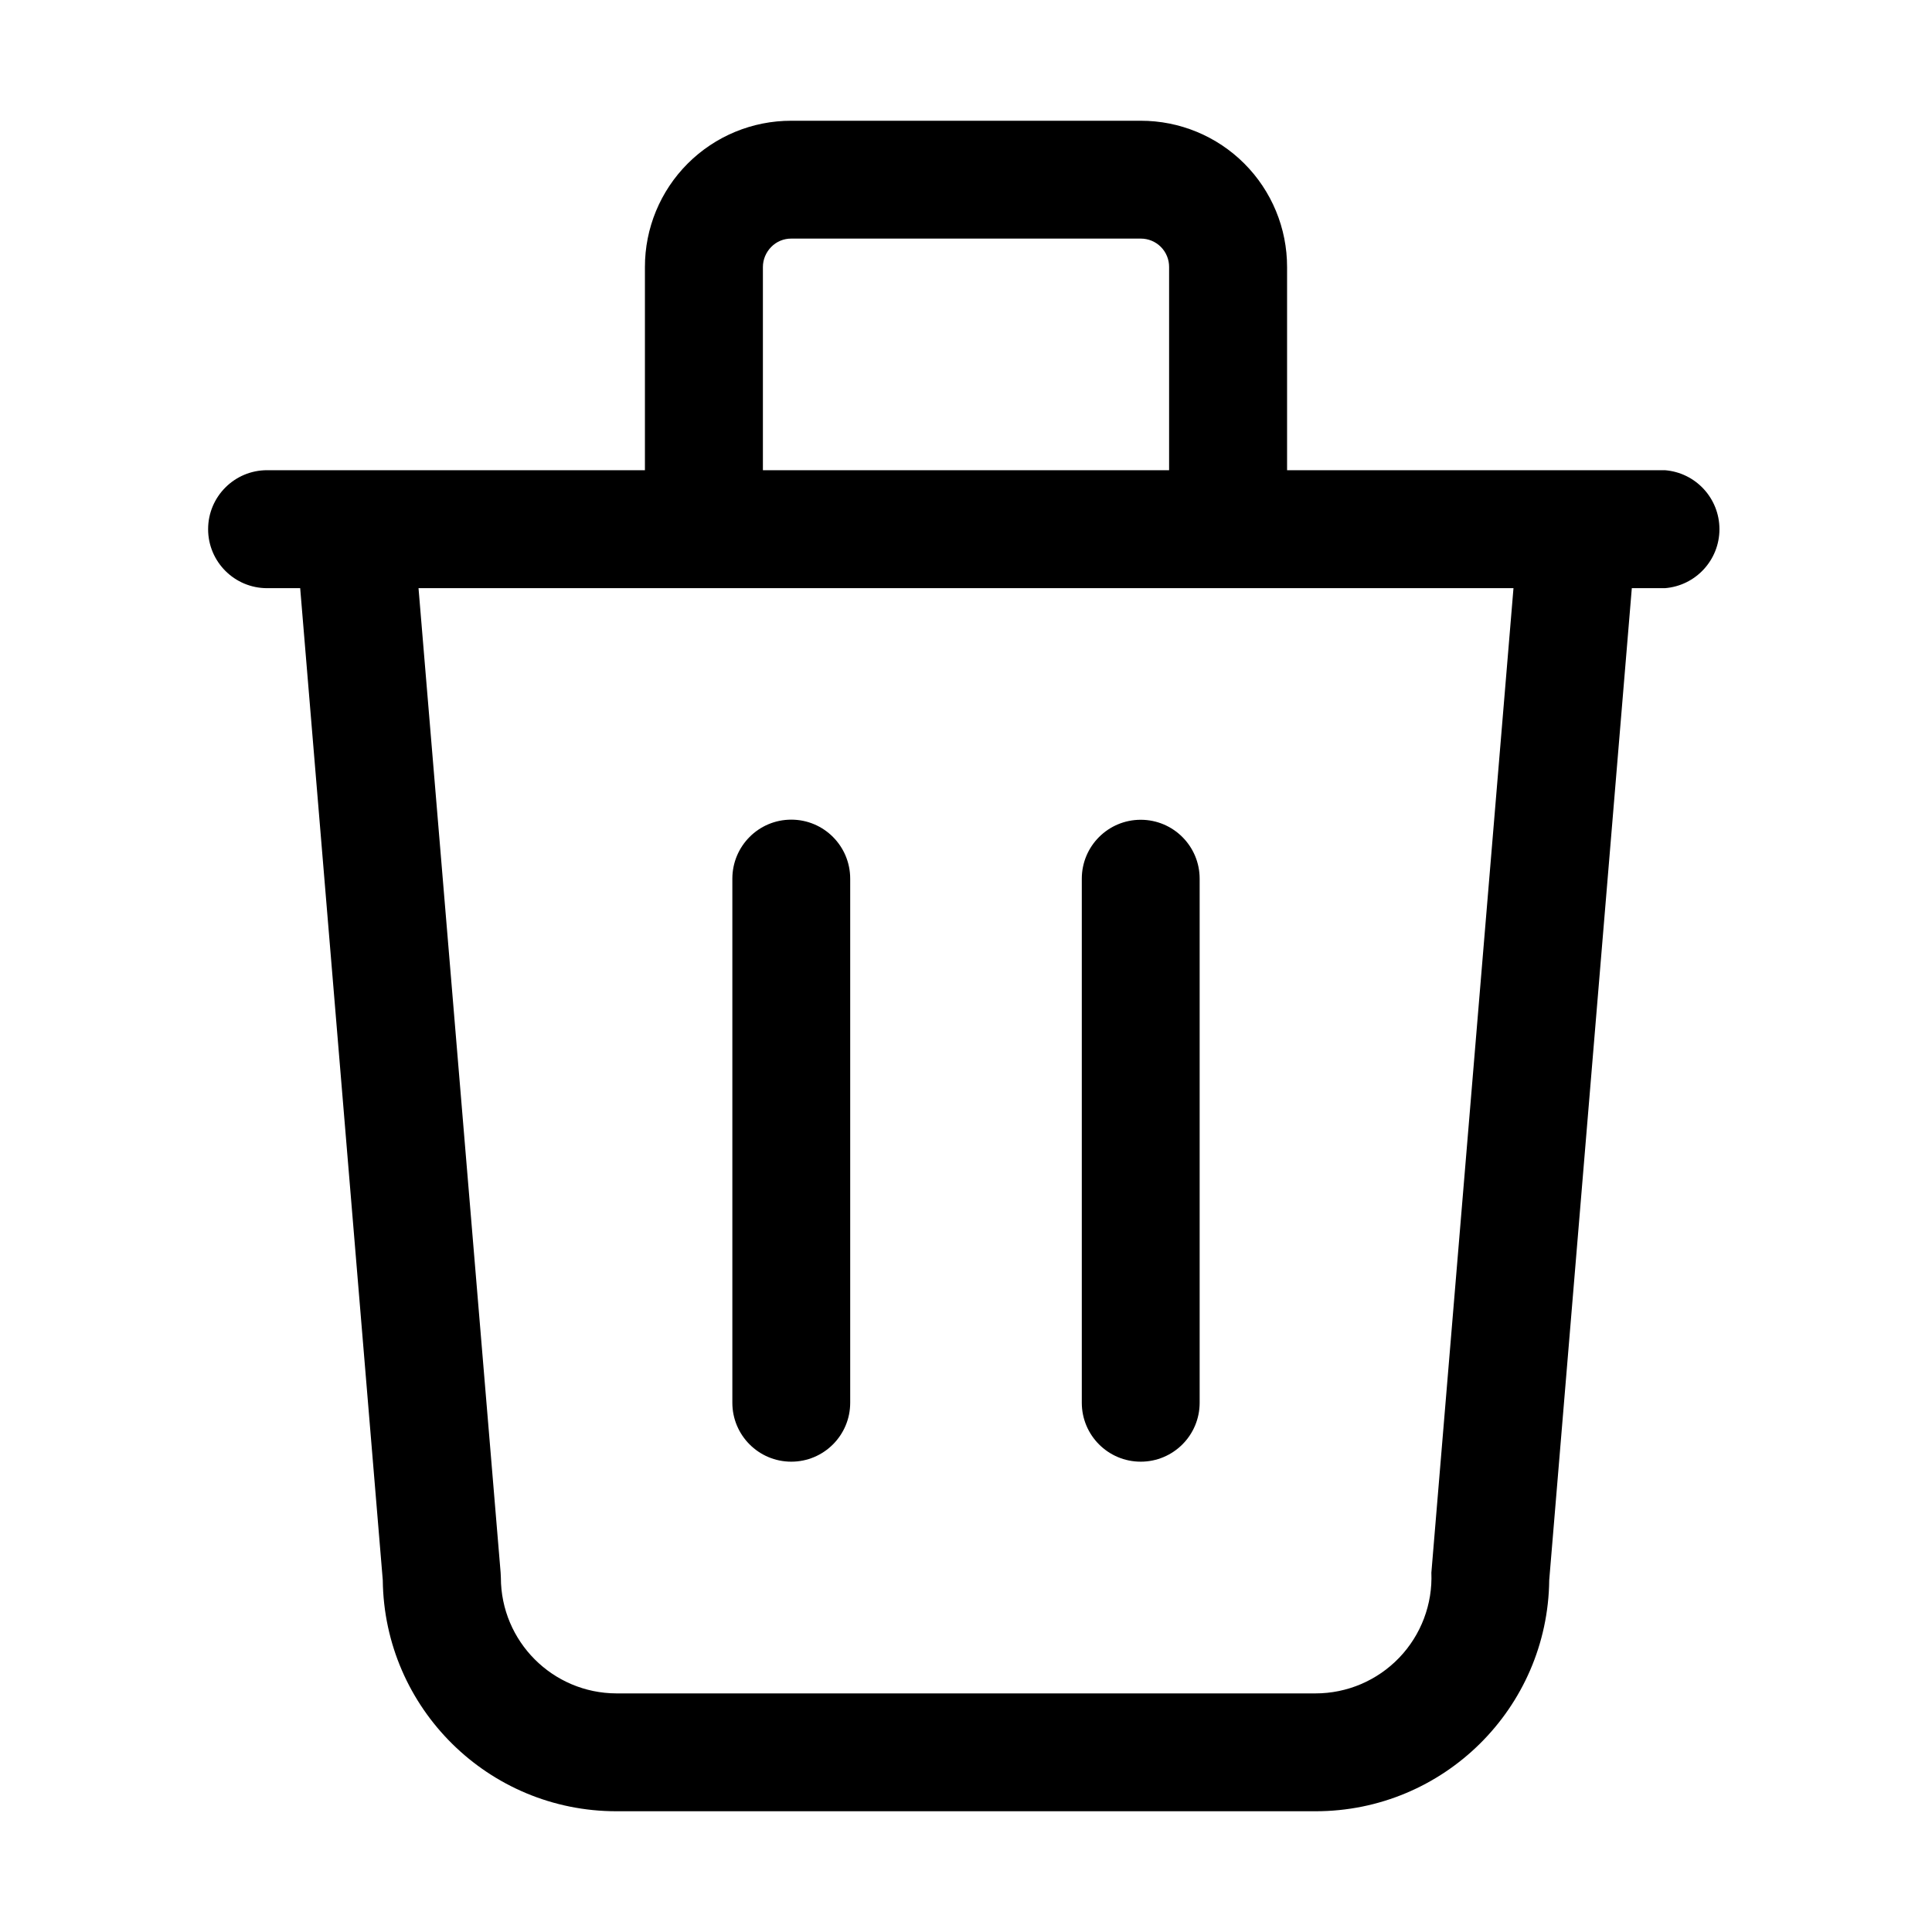
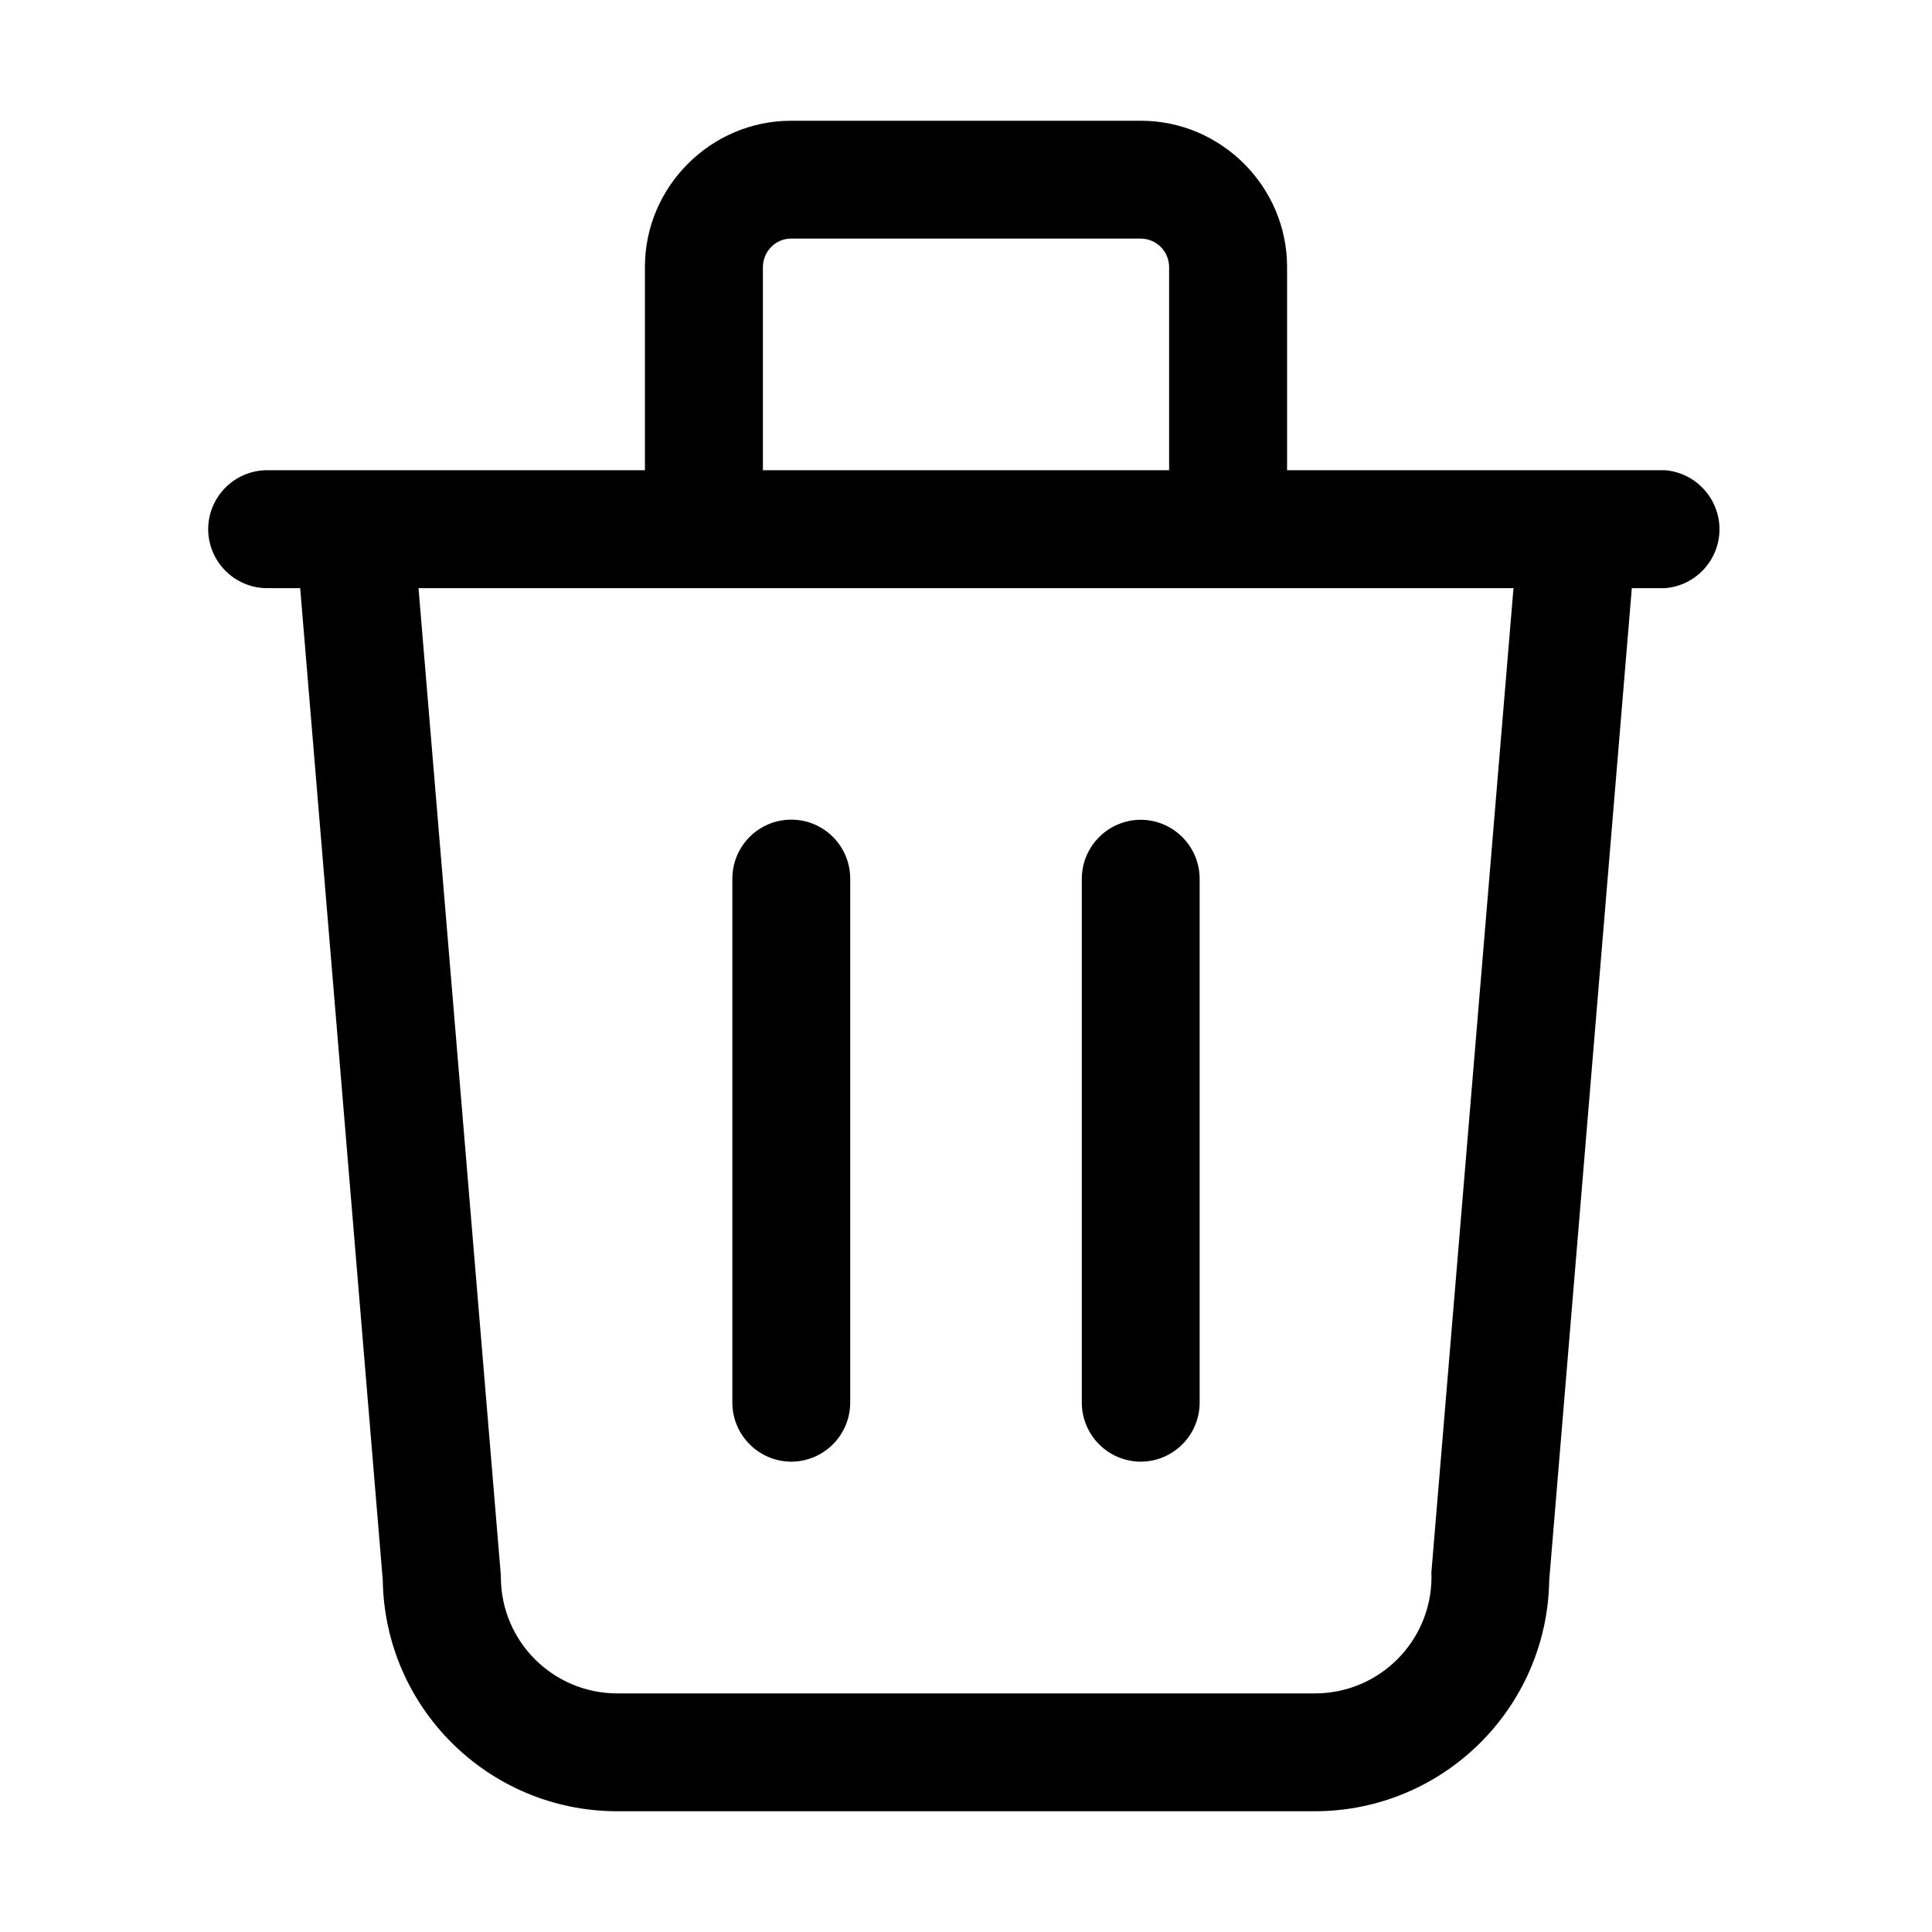
<svg xmlns="http://www.w3.org/2000/svg" id="strib-trash" viewBox="0 0 16 16" width="16" height="16" fill="currentColor" class="strib-icon strib-trash" fill-rule="evenodd" clip-rule="evenodd">
-   <path d="M6.387 2.045a.23.23 0 0 1 .166-.069h2.894a.234.234 0 0 1 .235.236v1.682H6.318V2.212c0-.063.025-.122.069-.167m6.147 2.826H3.466l.68 8.153.002.041a.96.96 0 0 0 .958.959h5.788a.96.96 0 0 0 .96-1zm-1.875-.977V2.212A1.21 1.21 0 0 0 9.447 1H6.553a1.21 1.21 0 0 0-1.212 1.212v1.682H2.212a.488.488 0 1 0 0 .977h.274l.684 8.215A1.935 1.935 0 0 0 5.106 15h5.788a1.935 1.935 0 0 0 1.936-1.914l.684-8.215h.274a.49.49 0 0 0 0-.977zM6.553 6.788c.27 0 .488.219.488.489v4.34a.488.488 0 1 1-.976 0v-4.34c0-.27.218-.489.488-.489m3.382.489a.488.488 0 1 0-.976 0v4.34a.488.488 0 1 0 .976 0z" />
+   <path d="M6.553 6.788c.27 0 .488.219.488.489v4.34a.49.49 0 0 1-.488.488.49.49 0 0 1-.488-.488v-4.34c0-.27.218-.489.488-.489m3.382.489v4.34a.49.49 0 0 1-.488.488.49.49 0 0 1-.488-.488v-4.34a.49.49 0 0 1 .488-.488.49.49 0 0 1 .488.488" />
+   <path d="M5.341 3.774h.977v.12h3.364v-.12h.977v.12h3.129c.254.02.452.234.452.489a.49.49 0 0 1-.452.488h-.274l-.684 8.215A1.943 1.943 0 0 1 10.894 15H5.106a1.943 1.943 0 0 1-1.936-1.914l-.684-8.215h-.274a.49.49 0 0 1-.488-.489.49.49 0 0 1 .488-.488h3.129zm7.193 1.097H3.466l.68 8.153.002.041a.964.964 0 0 0 .958.959h5.788a.965.965 0 0 0 .961-.96l-.001-.04zm-1.875-1.097h-.977V2.21a.236.236 0 0 0-.234-.234H6.553a.23.23 0 0 0-.166.069.24.24 0 0 0-.069.167v1.562h-.977V2.21c0-.664.546-1.21 1.21-1.21h2.898c.664 0 1.21.546 1.21 1.21z" />
</svg>
